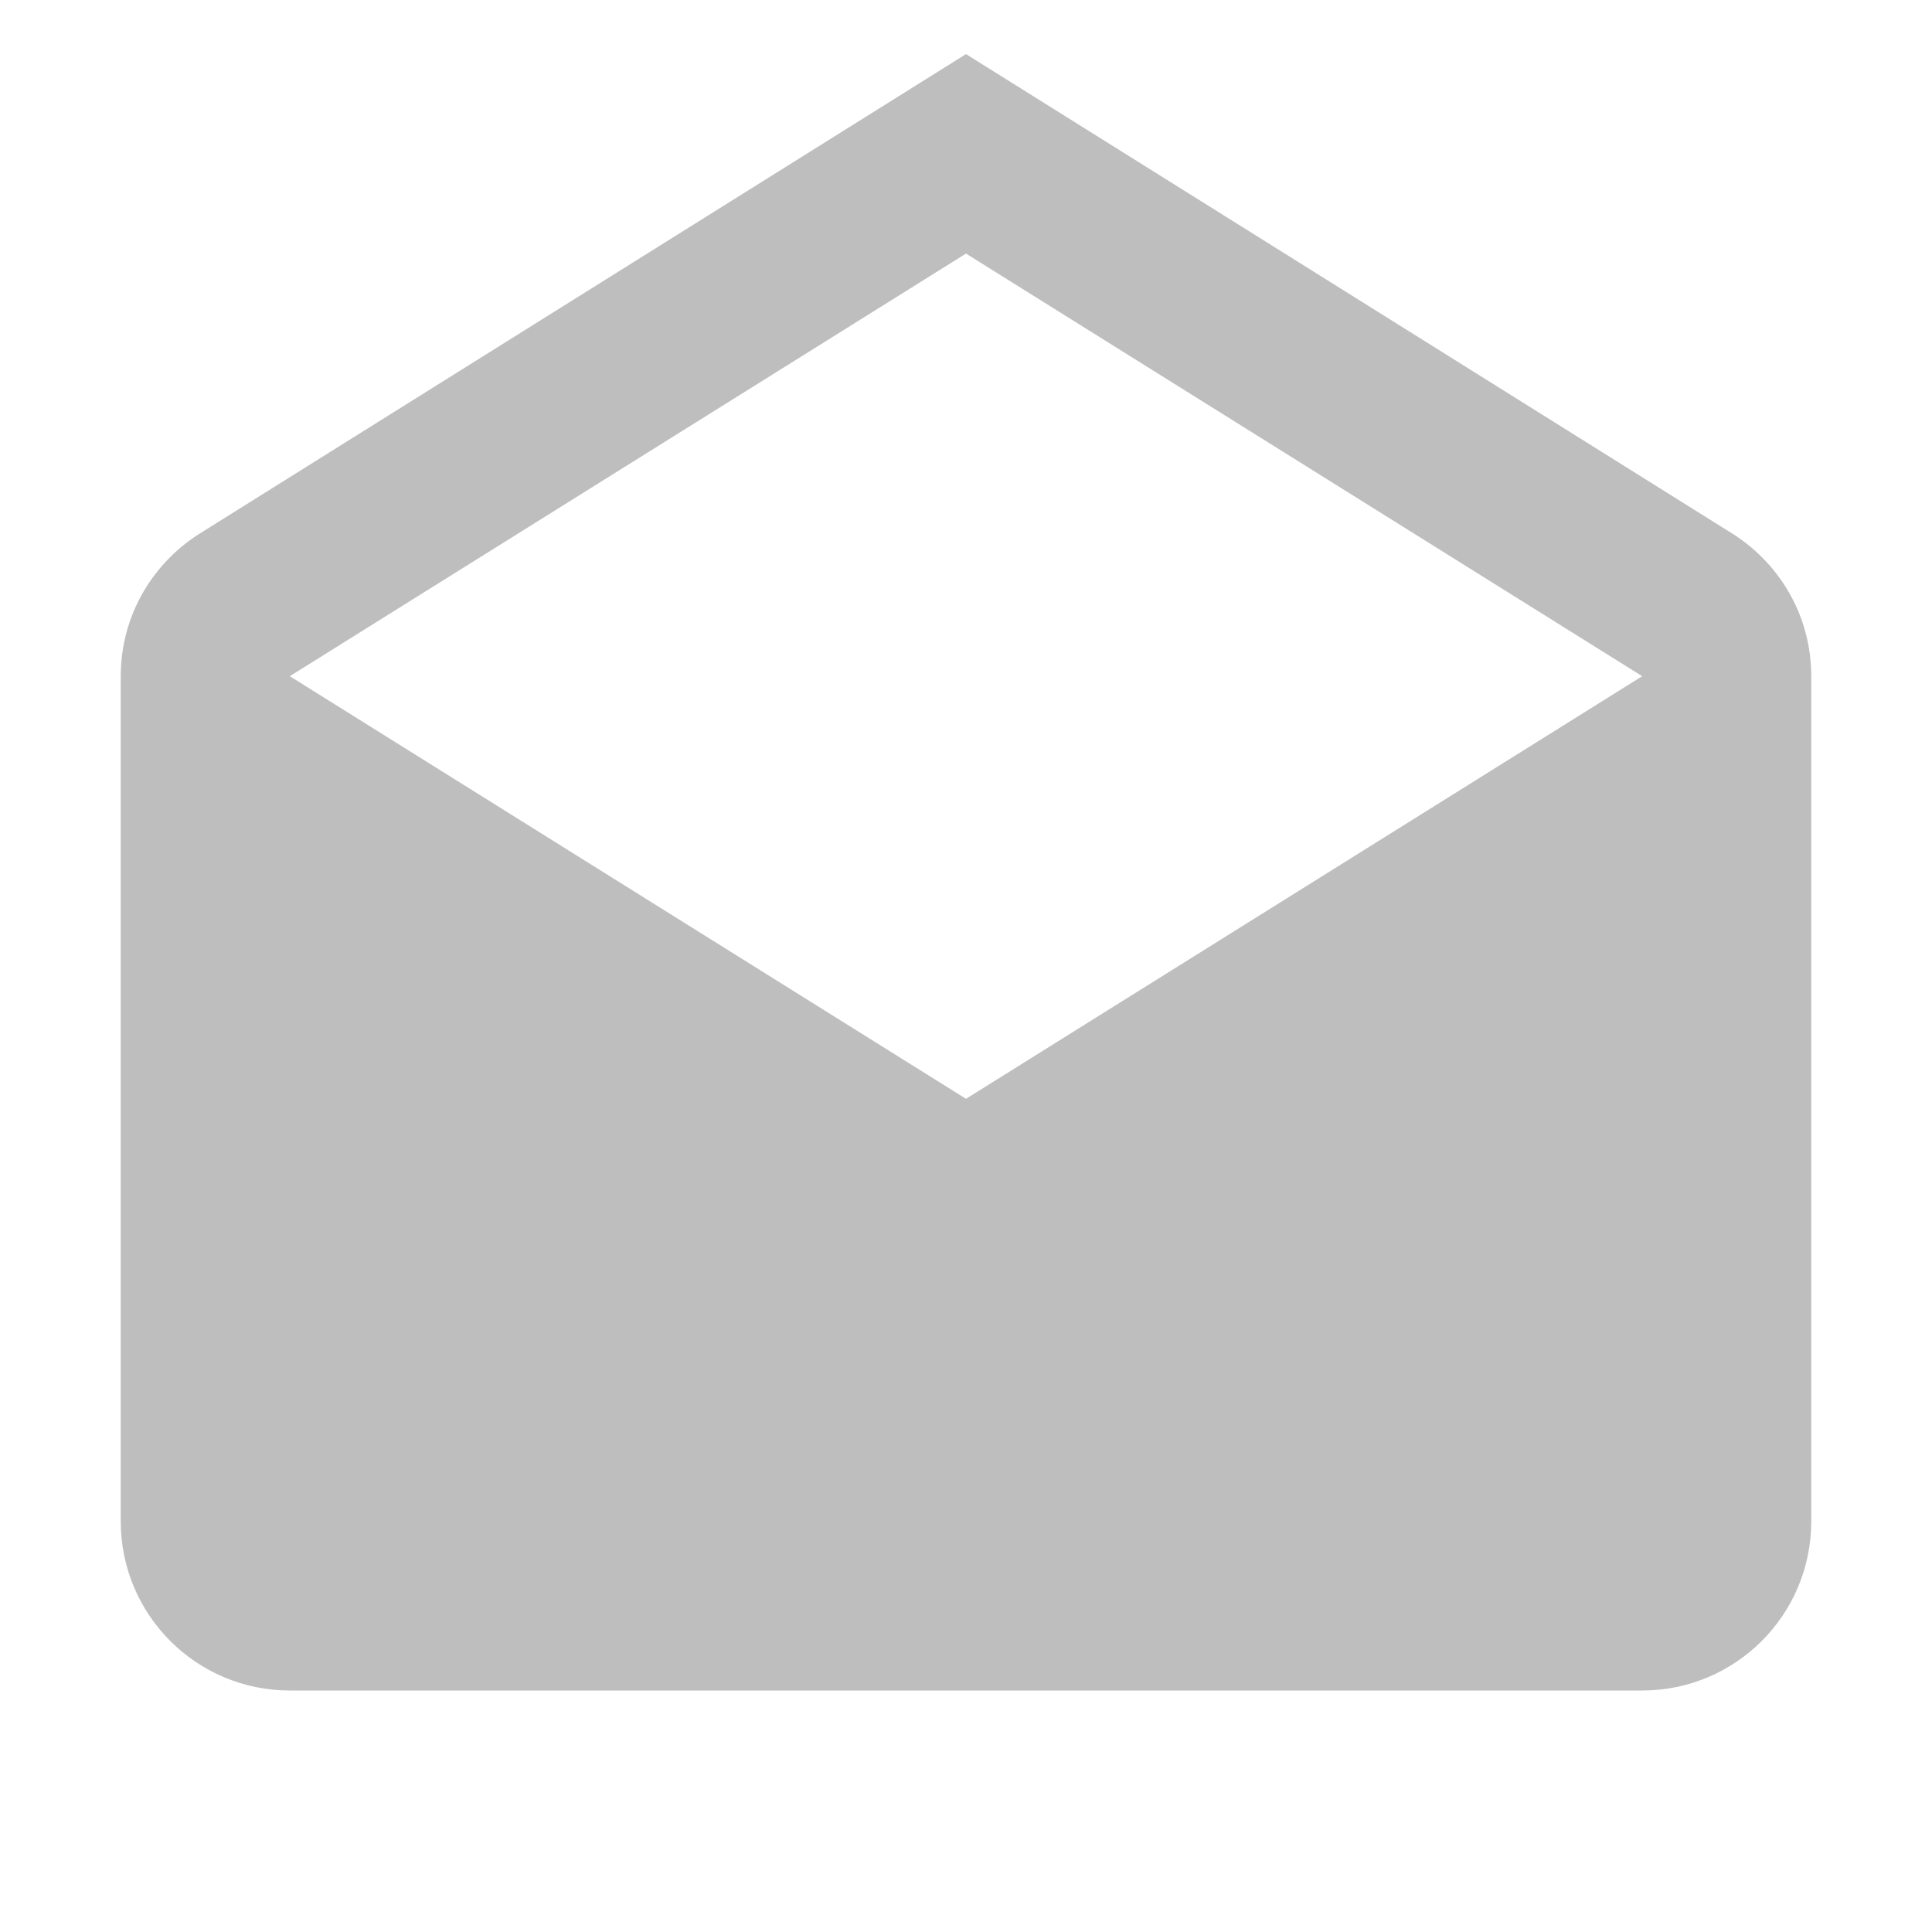
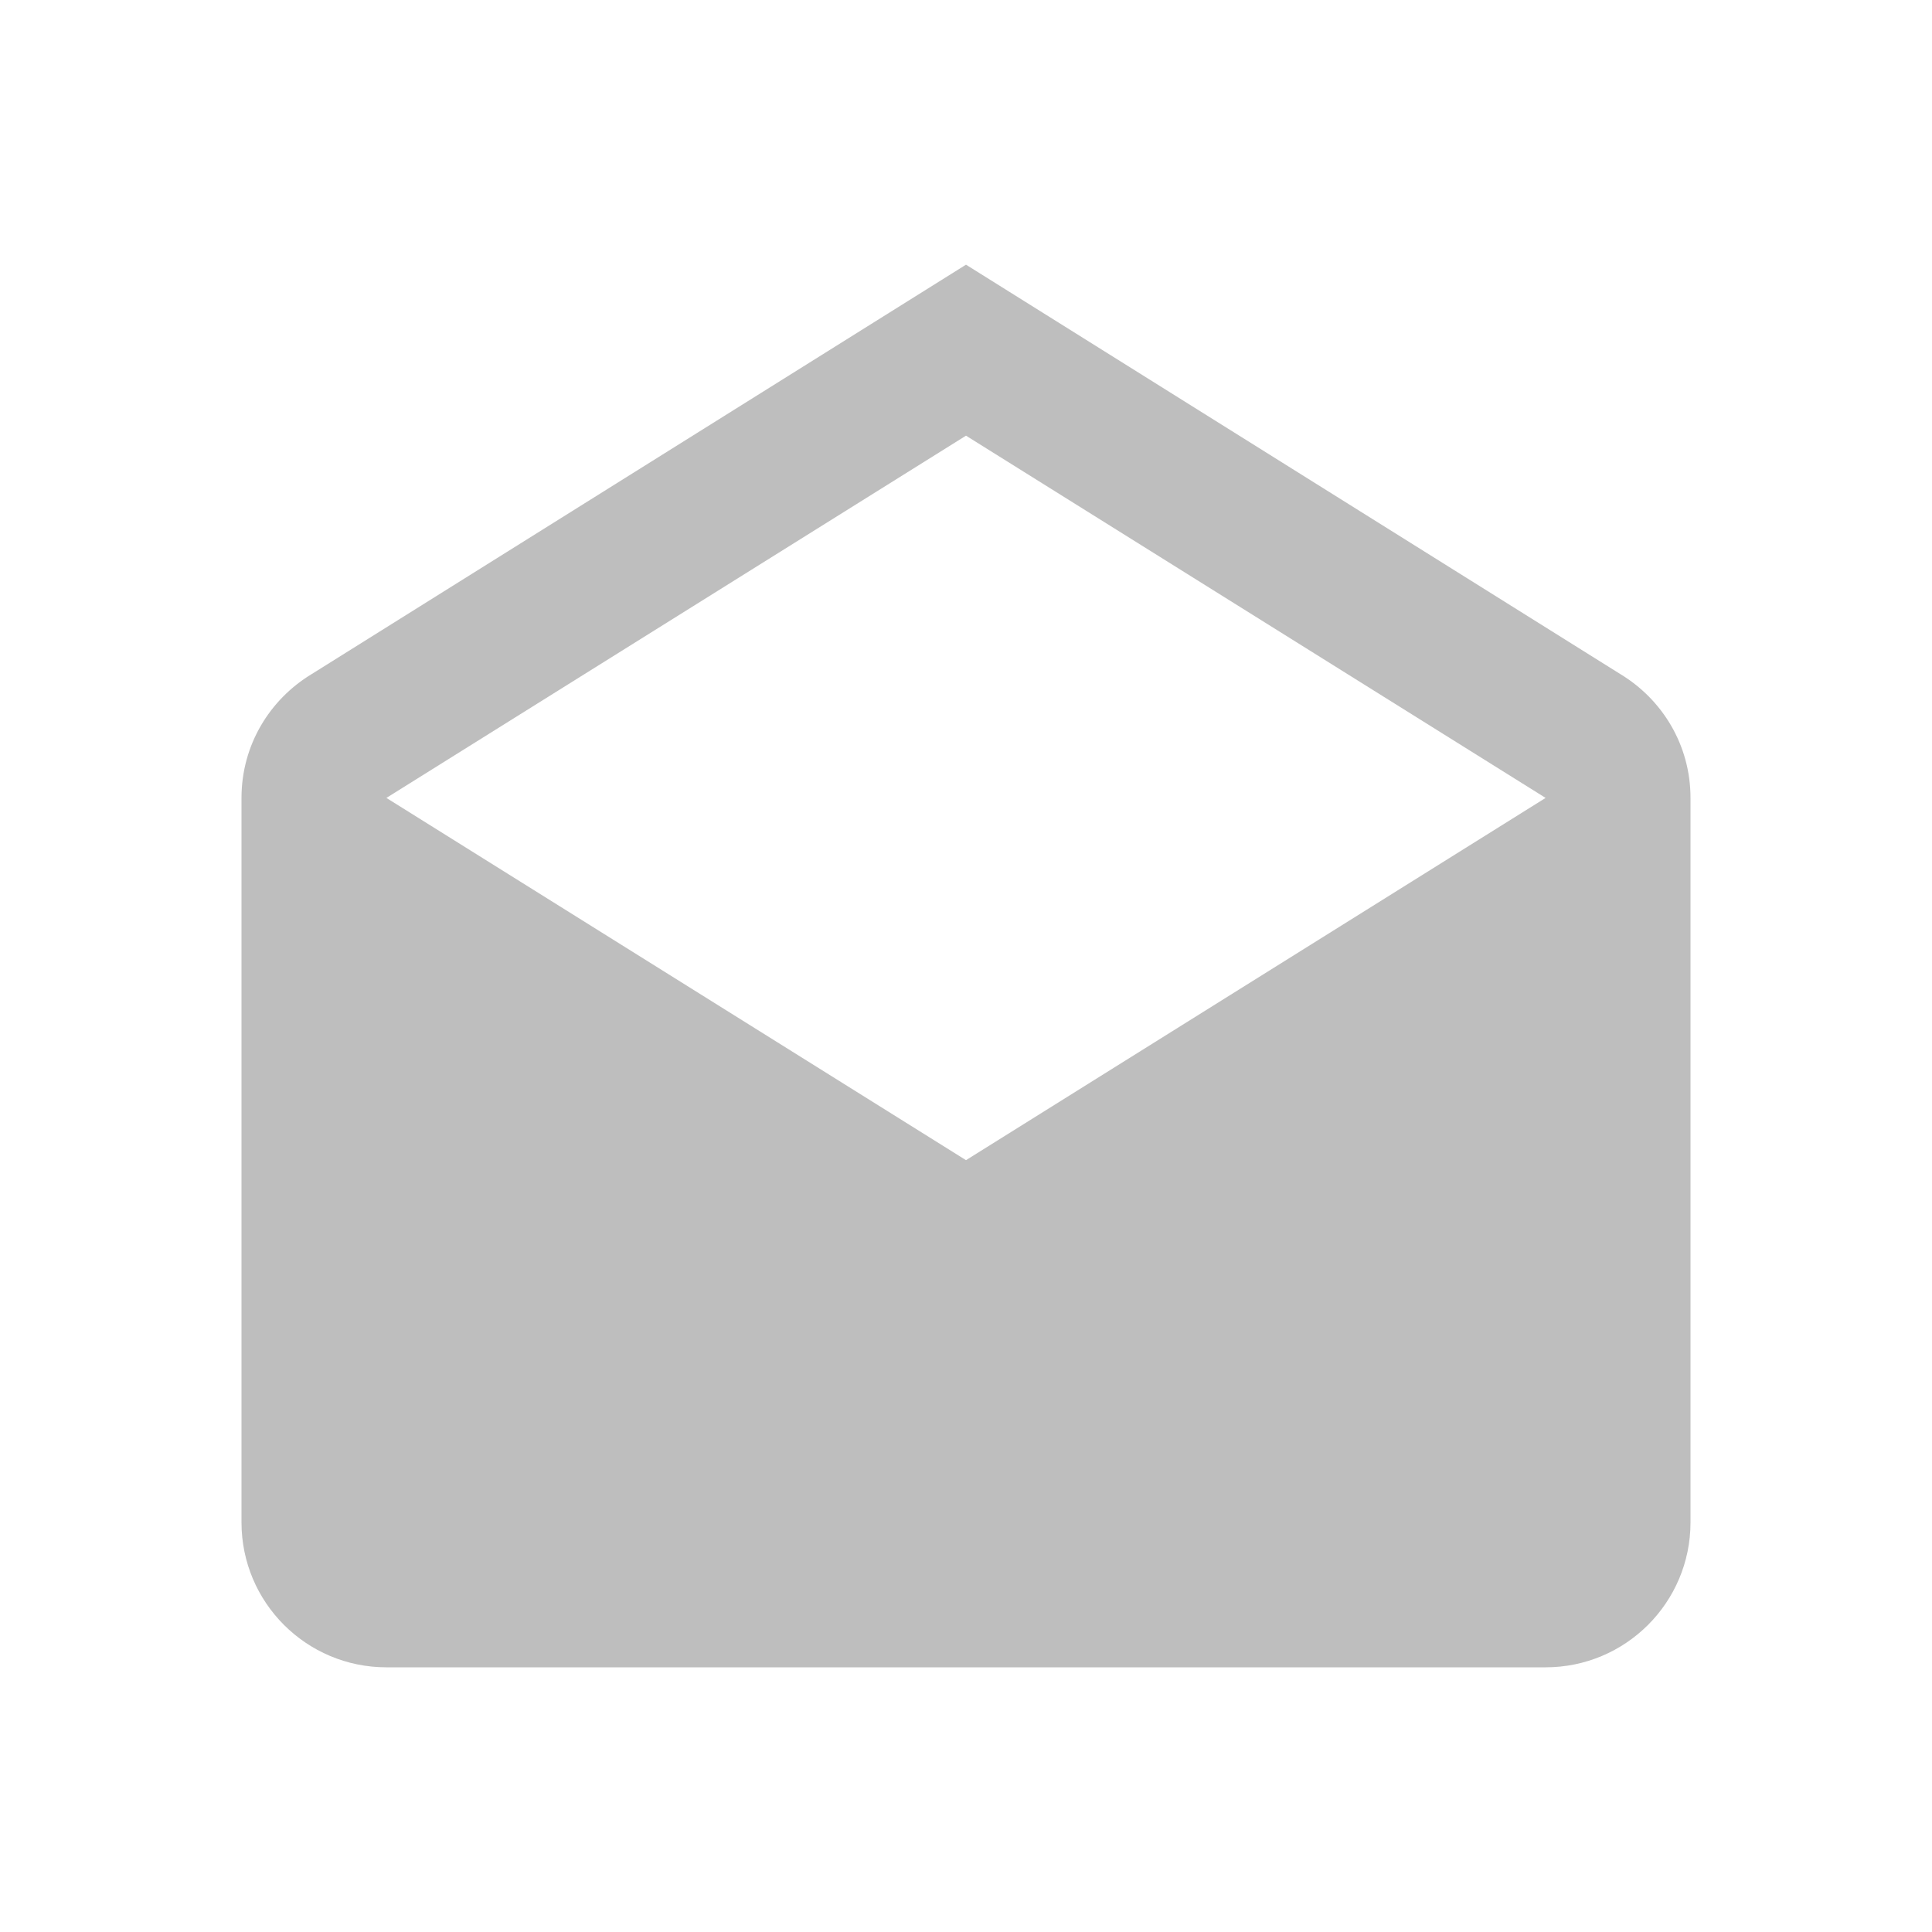
- <svg xmlns="http://www.w3.org/2000/svg" version="1.1" width="16" height="16" viewBox="0 0 16 16" id="svg2">
+ <svg xmlns="http://www.w3.org/2000/svg" version="1.1" width="24" height="24" viewBox="0 0 24 24" id="svg2">
  <defs id="defs8" />
-   <path d="m 2.4,5.6 5.6,3.5 5.6,-3.5 0,0 L 8,2.1 2.4,5.6 l 0,0 m 12.6,0 0,7 A 1.4,1.4 0 0 1 13.6,14 L 2.4,14 A 1.4,1.4 0 0 1 1,12.6 l 0,-7 C 1,5.089 1.273,4.648 1.679,4.403 L 8,0.448 14.321,4.403 C 14.727,4.648 15,5.089 15,5.6 Z" id="path4" style="fill:#bebebe" />
+   <path d="m 4.8,9.912 7.2,4.5 7.2,-4.5 v 0 l -7.2,-4.5 -7.2,4.5 v 0 m 16.2,0 v 9 a 1.8,1.8 0 0 1 -1.8,1.8 H 4.8 A 1.8,1.8 0 0 1 3,18.912 v -9 C 3,9.255 3.351,8.688 3.873,8.373 L 12,3.288 20.127,8.373 C 20.649,8.688 21,9.255 21,9.912 Z" id="path4" style="fill:#bebebe;stroke-width:1.286" />
</svg>
